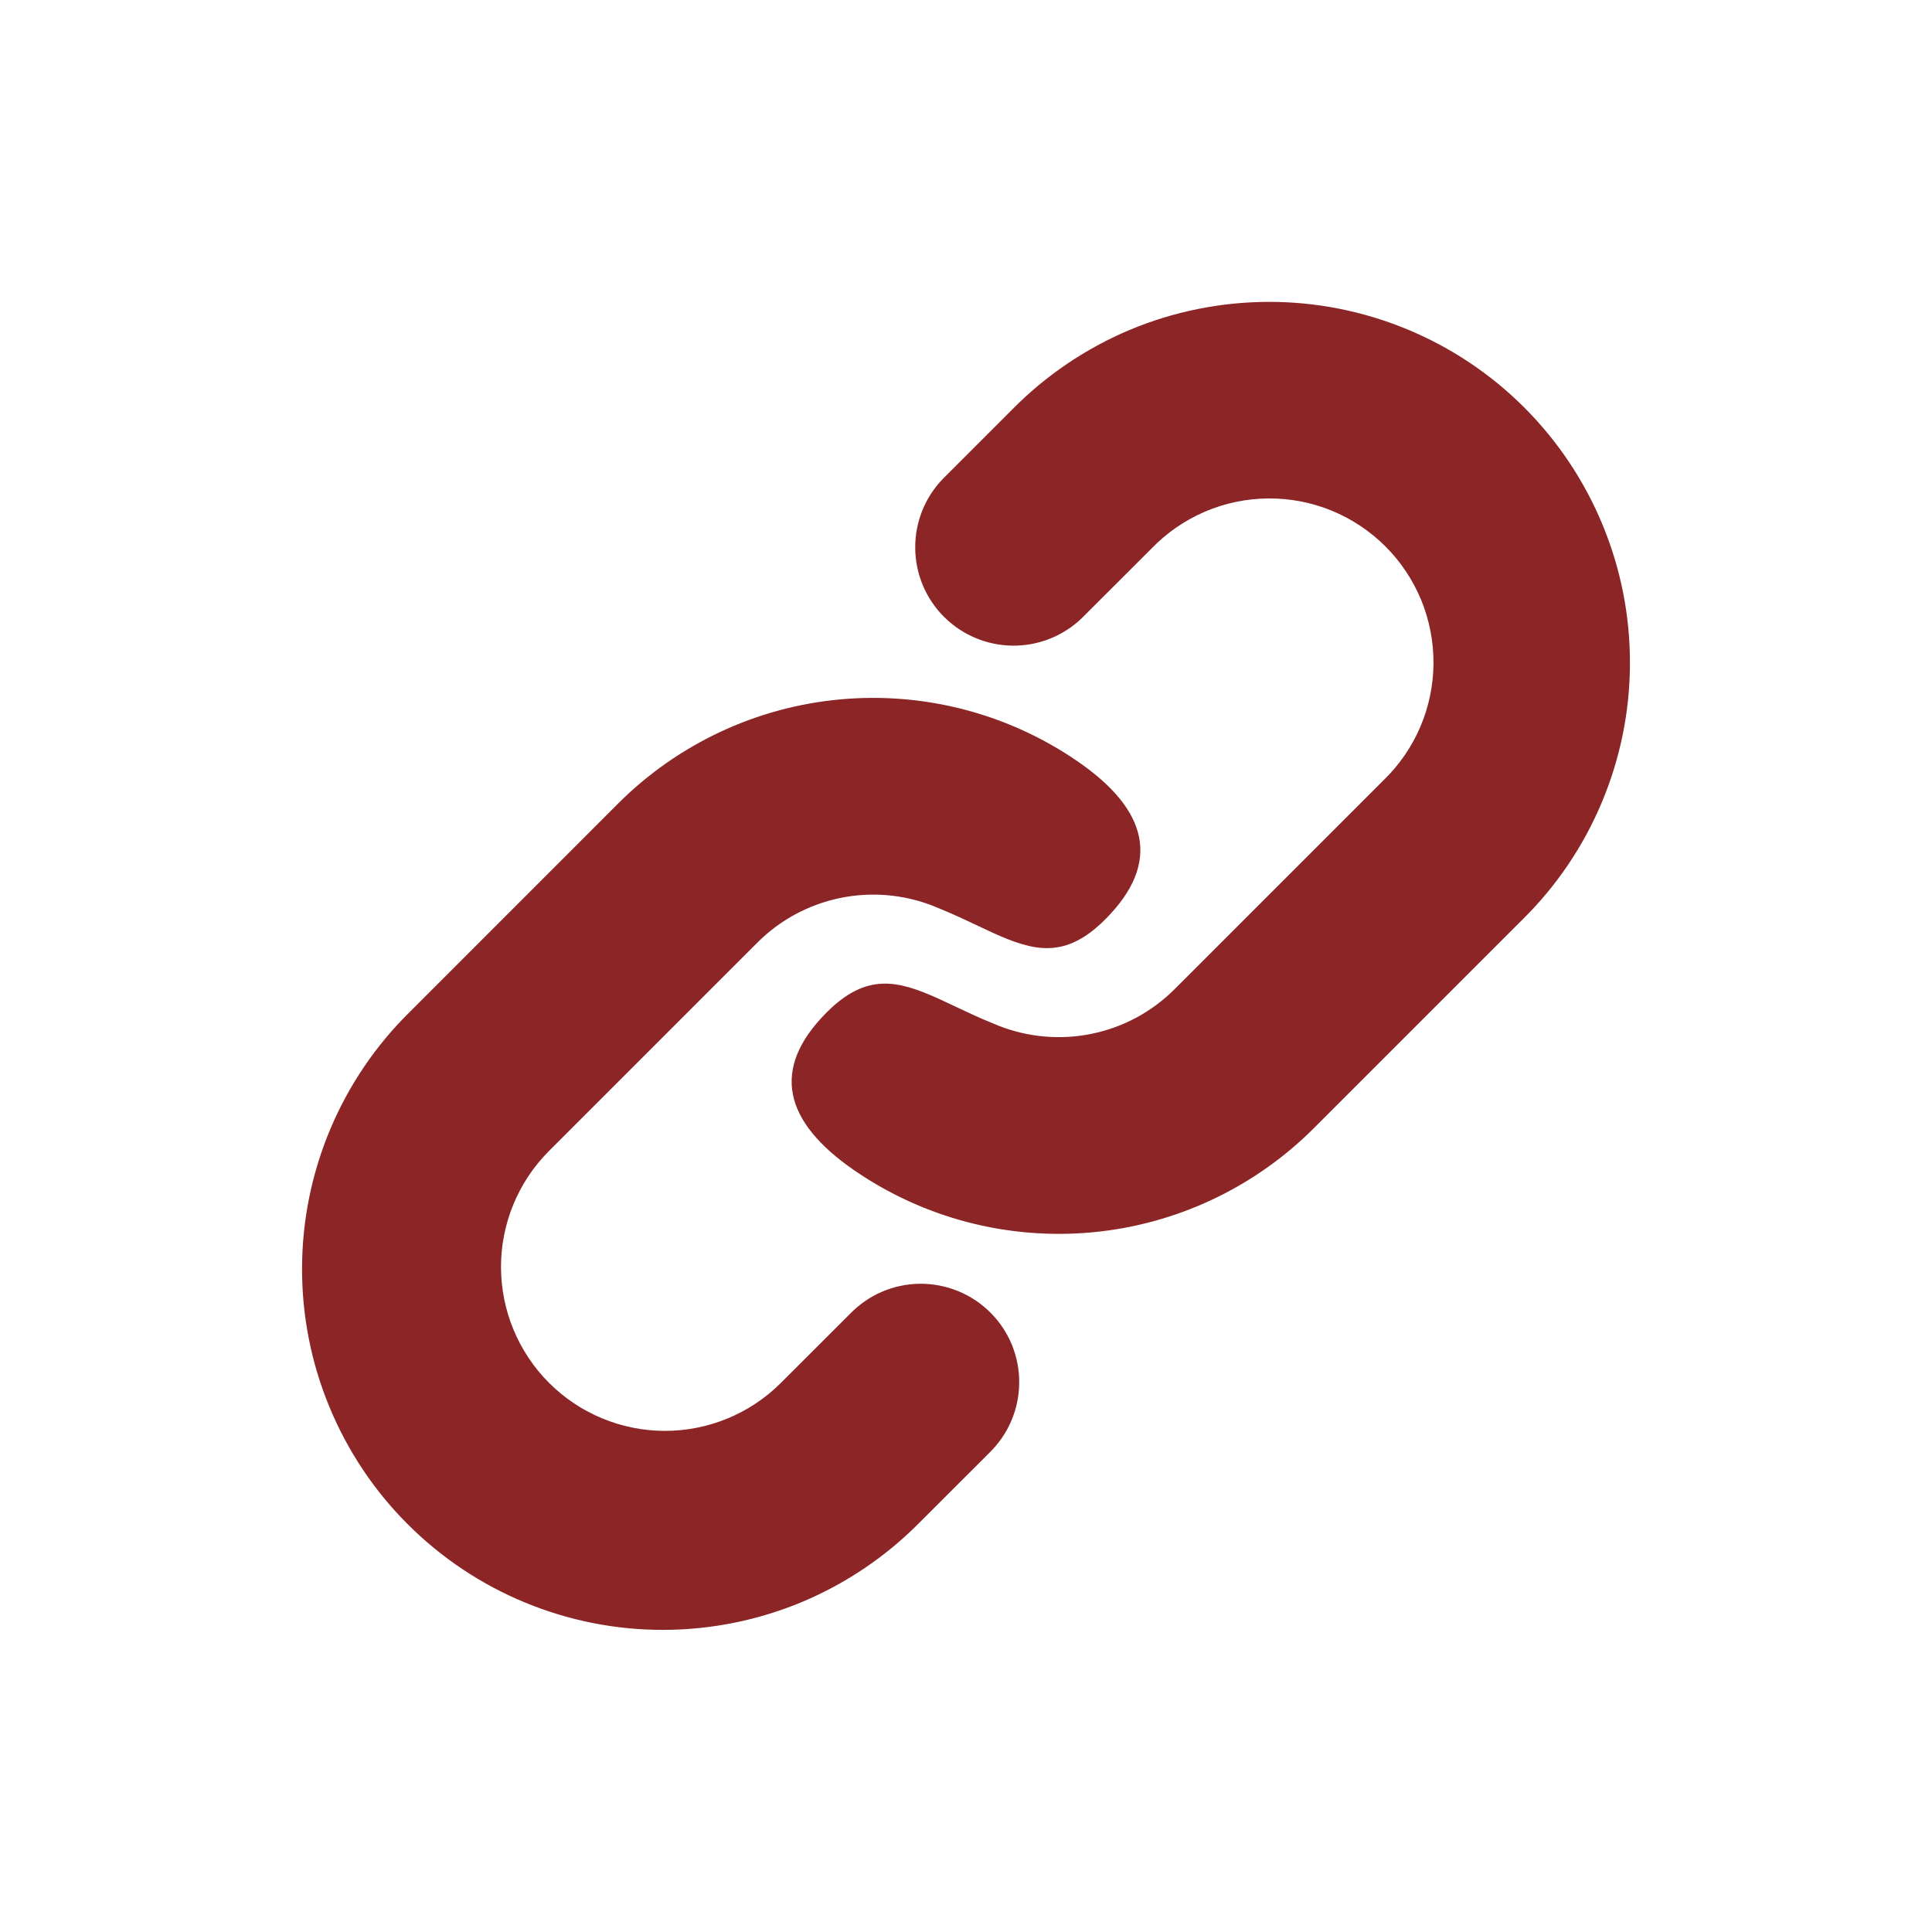
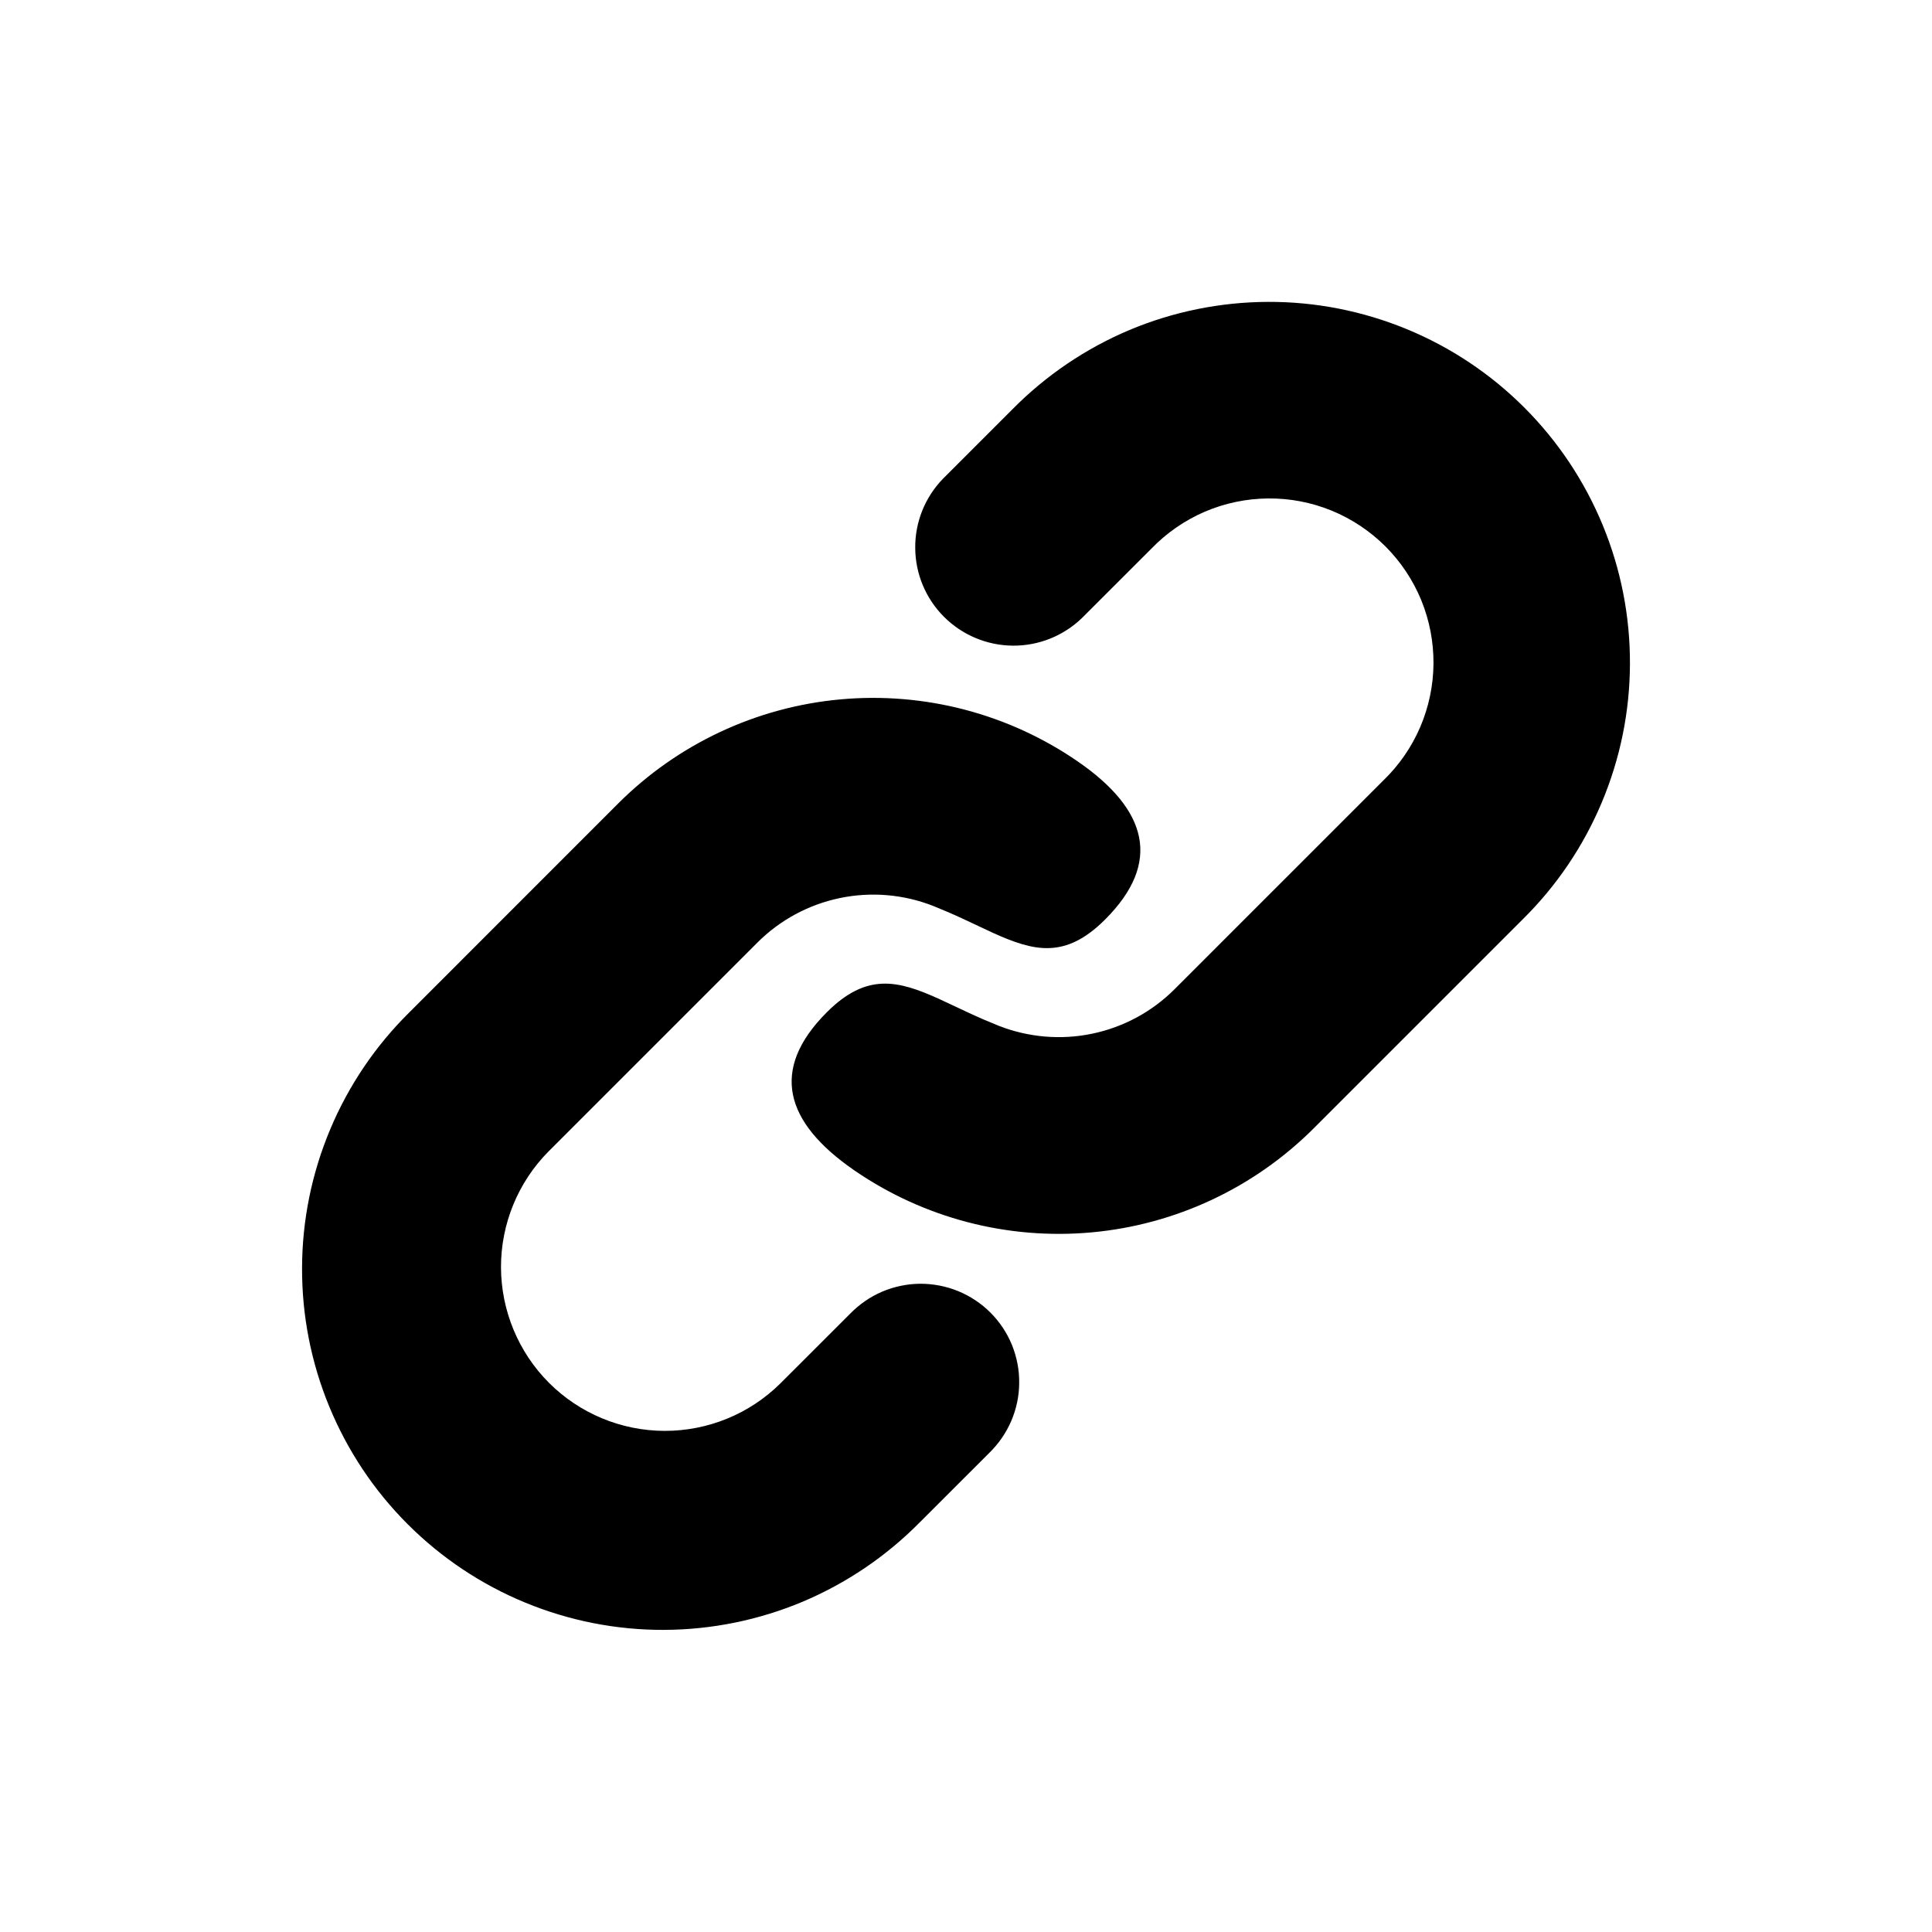
<svg xmlns="http://www.w3.org/2000/svg" width="32" height="32" viewBox="0 0 32 32" fill="none">
-   <path d="M10.238 13.309L6.781 16.767C6.22 17.32 5.774 17.979 5.469 18.706C5.164 19.432 5.005 20.212 5.003 21C5 21.788 5.153 22.569 5.454 23.298C5.754 24.026 6.195 24.689 6.753 25.246C7.31 25.803 7.972 26.245 8.701 26.545C9.429 26.845 10.21 26.999 10.998 26.996C11.786 26.993 12.566 26.835 13.293 26.53C14.019 26.224 14.678 25.778 15.232 25.217L16.384 24.066C16.539 23.915 16.663 23.736 16.749 23.537C16.834 23.338 16.88 23.124 16.881 22.908C16.884 22.692 16.842 22.477 16.761 22.276C16.679 22.076 16.558 21.894 16.405 21.741C16.252 21.588 16.07 21.467 15.87 21.385C15.669 21.303 15.455 21.262 15.239 21.263C15.022 21.265 14.808 21.31 14.609 21.395C14.411 21.48 14.231 21.605 14.08 21.76L12.926 22.913C12.416 23.419 11.726 23.701 11.008 23.7C10.29 23.698 9.601 23.412 9.093 22.904C8.586 22.396 8.3 21.707 8.298 20.989C8.297 20.271 8.58 19.581 9.086 19.071L12.543 15.614C12.916 15.24 13.391 14.983 13.909 14.875C14.426 14.767 14.964 14.812 15.456 15.005C15.631 15.075 15.795 15.146 15.949 15.218L16.453 15.454C17.127 15.758 17.645 15.889 18.304 15.23C19.252 14.283 19.006 13.408 17.851 12.612C16.701 11.82 15.309 11.457 13.919 11.584C12.528 11.711 11.226 12.322 10.238 13.309ZM16.768 6.78L15.617 7.931C15.319 8.239 15.155 8.65 15.159 9.078C15.162 9.505 15.333 9.914 15.635 10.216C15.937 10.518 16.346 10.69 16.773 10.694C17.201 10.698 17.612 10.534 17.92 10.237L19.073 9.085C19.323 8.826 19.623 8.619 19.954 8.476C20.285 8.334 20.642 8.259 21.003 8.256C21.363 8.252 21.721 8.321 22.055 8.457C22.389 8.594 22.692 8.796 22.947 9.05C23.202 9.305 23.404 9.609 23.541 9.942C23.677 10.276 23.746 10.634 23.743 10.995C23.74 11.355 23.665 11.712 23.523 12.043C23.381 12.374 23.174 12.674 22.914 12.925L19.457 16.382C19.084 16.756 18.609 17.013 18.091 17.121C17.574 17.229 17.036 17.183 16.544 16.991C16.369 16.921 16.205 16.85 16.051 16.778L15.547 16.542C14.873 16.238 14.354 16.107 13.695 16.766C12.748 17.713 12.994 18.588 14.149 19.384C15.299 20.176 16.691 20.539 18.081 20.412C19.472 20.285 20.774 19.674 21.762 18.686L25.219 15.229C25.78 14.676 26.226 14.017 26.531 13.29C26.836 12.564 26.995 11.784 26.997 10.996C27 10.208 26.847 9.427 26.546 8.698C26.246 7.97 25.805 7.308 25.247 6.75C24.69 6.193 24.028 5.751 23.299 5.451C22.571 5.151 21.79 4.997 21.002 5C20.214 5.003 19.434 5.161 18.707 5.466C17.981 5.772 17.322 6.219 16.768 6.78Z" fill="#8C2526" />
+   <path d="M10.238 13.309L6.781 16.767C6.22 17.32 5.774 17.979 5.469 18.706C5.164 19.432 5.005 20.212 5.003 21C5 21.788 5.153 22.569 5.454 23.298C5.754 24.026 6.195 24.689 6.753 25.246C7.31 25.803 7.972 26.245 8.701 26.545C9.429 26.845 10.21 26.999 10.998 26.996C11.786 26.993 12.566 26.835 13.293 26.53C14.019 26.224 14.678 25.778 15.232 25.217L16.384 24.066C16.539 23.915 16.663 23.736 16.749 23.537C16.834 23.338 16.88 23.124 16.881 22.908C16.884 22.692 16.842 22.477 16.761 22.276C16.679 22.076 16.558 21.894 16.405 21.741C16.252 21.588 16.07 21.467 15.87 21.385C15.669 21.303 15.455 21.262 15.239 21.263C15.022 21.265 14.808 21.31 14.609 21.395C14.411 21.48 14.231 21.605 14.08 21.76L12.926 22.913C12.416 23.419 11.726 23.701 11.008 23.7C10.29 23.698 9.601 23.412 9.093 22.904C8.586 22.396 8.3 21.707 8.298 20.989C8.297 20.271 8.58 19.581 9.086 19.071L12.543 15.614C12.916 15.24 13.391 14.983 13.909 14.875C14.426 14.767 14.964 14.812 15.456 15.005C15.631 15.075 15.795 15.146 15.949 15.218L16.453 15.454C17.127 15.758 17.645 15.889 18.304 15.23C19.252 14.283 19.006 13.408 17.851 12.612C16.701 11.82 15.309 11.457 13.919 11.584C12.528 11.711 11.226 12.322 10.238 13.309ZM16.768 6.78L15.617 7.931C15.319 8.239 15.155 8.65 15.159 9.078C15.162 9.505 15.333 9.914 15.635 10.216C15.937 10.518 16.346 10.69 16.773 10.694C17.201 10.698 17.612 10.534 17.92 10.237L19.073 9.085C19.323 8.826 19.623 8.619 19.954 8.476C20.285 8.334 20.642 8.259 21.003 8.256C21.363 8.252 21.721 8.321 22.055 8.457C22.389 8.594 22.692 8.796 22.947 9.05C23.202 9.305 23.404 9.609 23.541 9.942C23.677 10.276 23.746 10.634 23.743 10.995C23.74 11.355 23.665 11.712 23.523 12.043C23.381 12.374 23.174 12.674 22.914 12.925L19.457 16.382C19.084 16.756 18.609 17.013 18.091 17.121C17.574 17.229 17.036 17.183 16.544 16.991C16.369 16.921 16.205 16.85 16.051 16.778L15.547 16.542C14.873 16.238 14.354 16.107 13.695 16.766C12.748 17.713 12.994 18.588 14.149 19.384C15.299 20.176 16.691 20.539 18.081 20.412C19.472 20.285 20.774 19.674 21.762 18.686L25.219 15.229C25.78 14.676 26.226 14.017 26.531 13.29C26.836 12.564 26.995 11.784 26.997 10.996C27 10.208 26.847 9.427 26.546 8.698C26.246 7.97 25.805 7.308 25.247 6.75C24.69 6.193 24.028 5.751 23.299 5.451C22.571 5.151 21.79 4.997 21.002 5C20.214 5.003 19.434 5.161 18.707 5.466C17.981 5.772 17.322 6.219 16.768 6.78Z" fill="currentColor" />
</svg>
